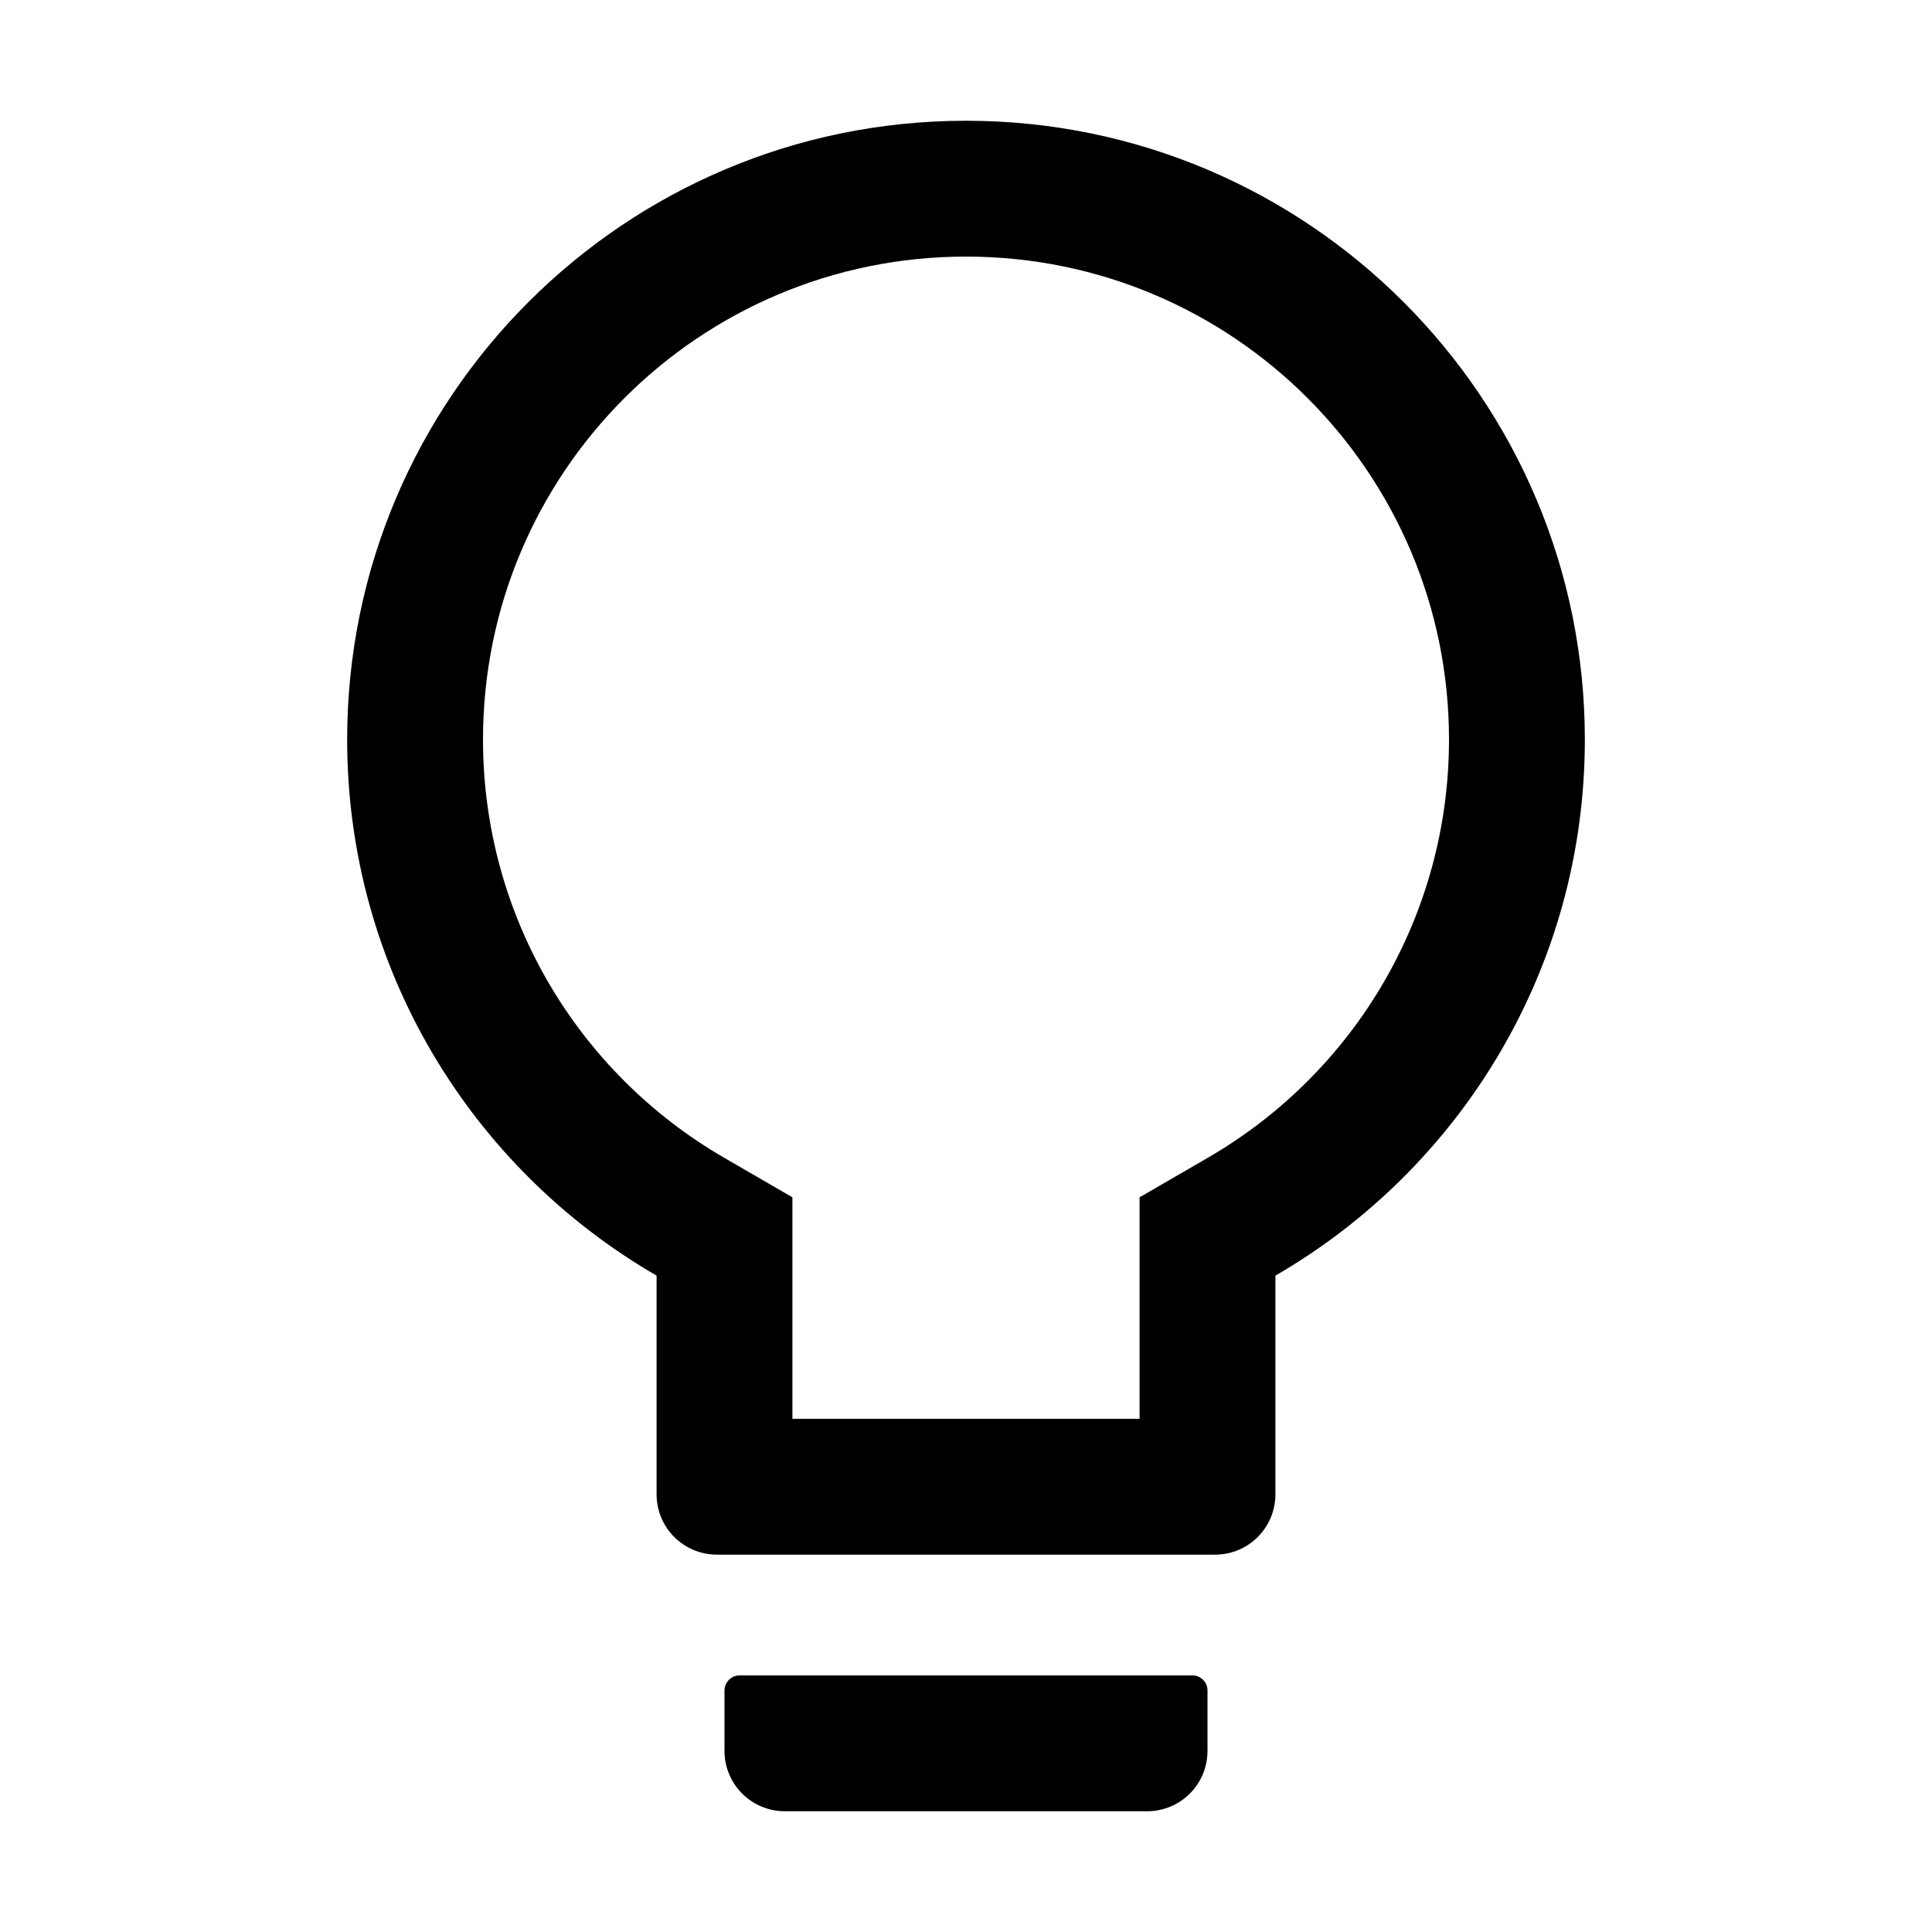
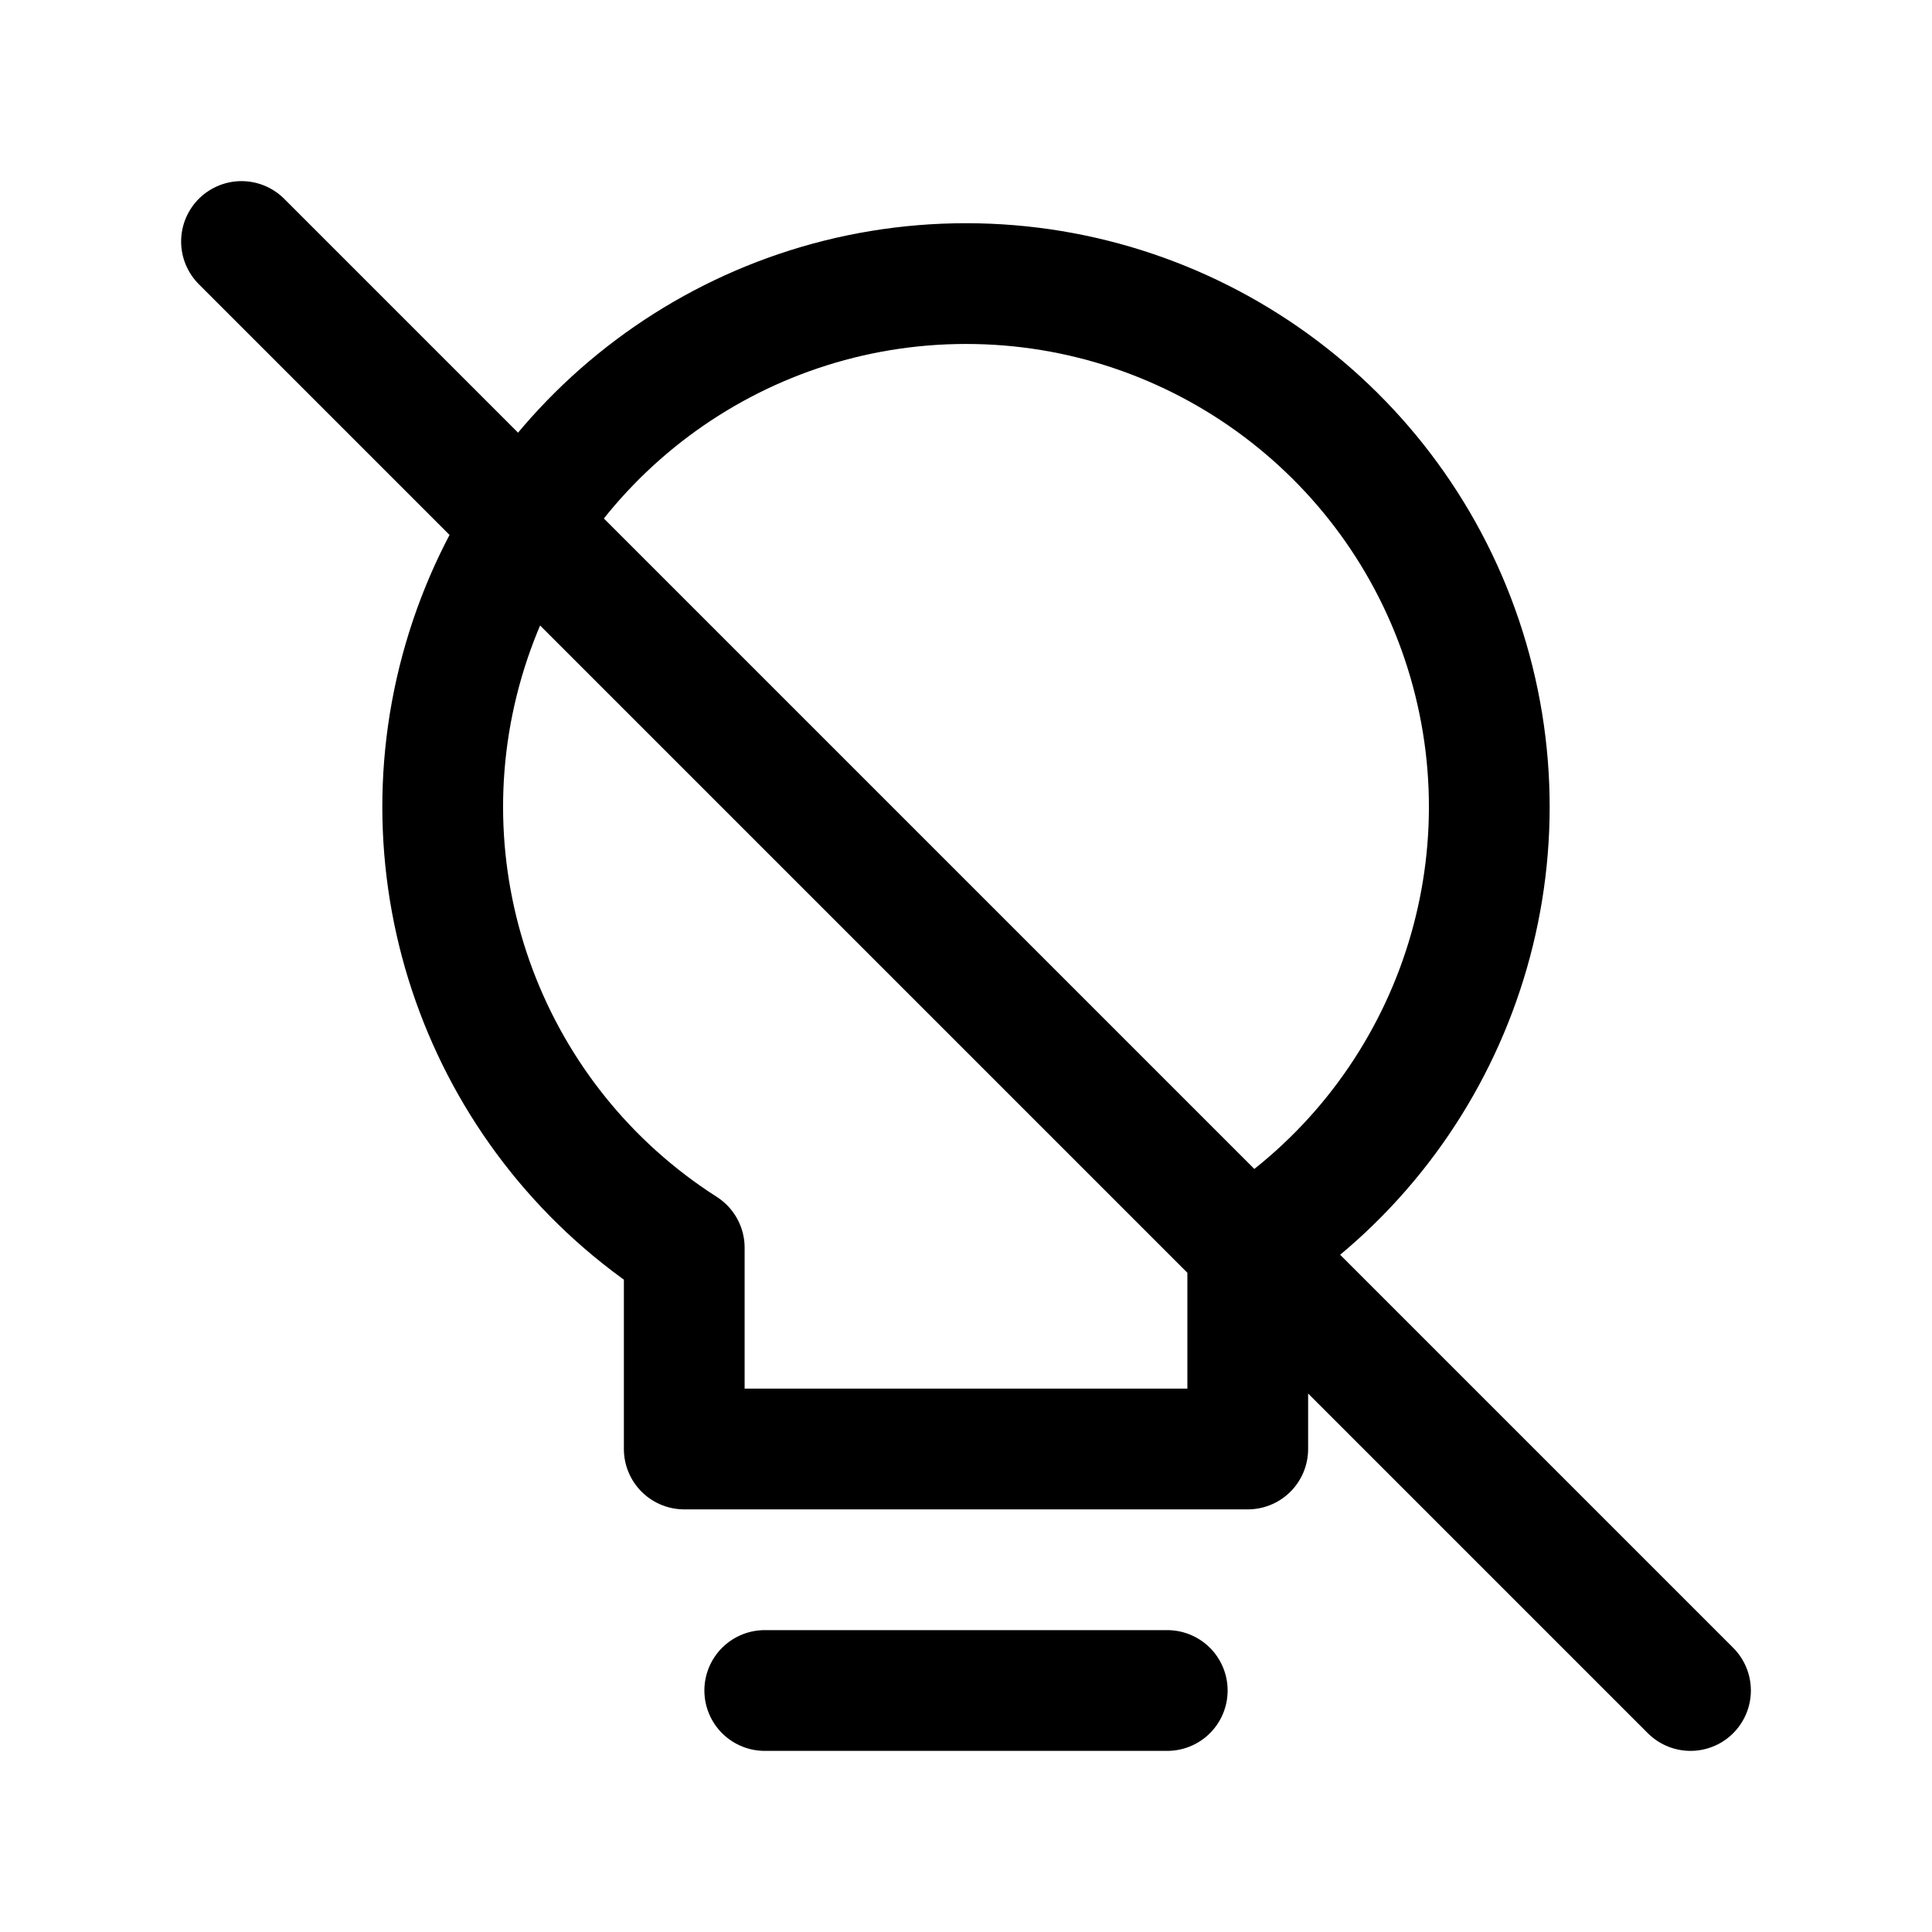
- <svg xmlns="http://www.w3.org/2000/svg" class="icon" width="200px" height="200.00px" viewBox="0 0 1024 1024" version="1.1">
-   <path d="M632 888H392c-4.4 0-8 3.6-8 8v32c0 17.7 14.3 32 32 32h192c17.7 0 32-14.3 32-32v-32c0-4.4-3.6-8-8-8zM512 64c-181.1 0-328 146.9-328 328 0 121.4 66 227.4 164 284.1V792c0 17.7 14.3 32 32 32h264c17.7 0 32-14.3 32-32V676.1c98-56.7 164-162.7 164-284.1 0-181.1-146.9-328-328-328z m127.9 549.8L604 634.6V752H420V634.6l-35.9-20.8C305.4 568.3 256 484.5 256 392c0-141.4 114.6-256 256-256s256 114.6 256 256c0 92.5-49.4 176.3-128.1 221.8z" />
+ <svg xmlns="http://www.w3.org/2000/svg" width="24" height="24" viewBox="0 0 24 24" fill="none" stroke="currentColor" stroke-width="1.5" stroke-linecap="round" stroke-linejoin="round">
+   <path d="M8.5 15.5a6.5 6.5 0 1 1 7 0V18h-7zM9.5 21h5M3 3l18 18" />
</svg>
